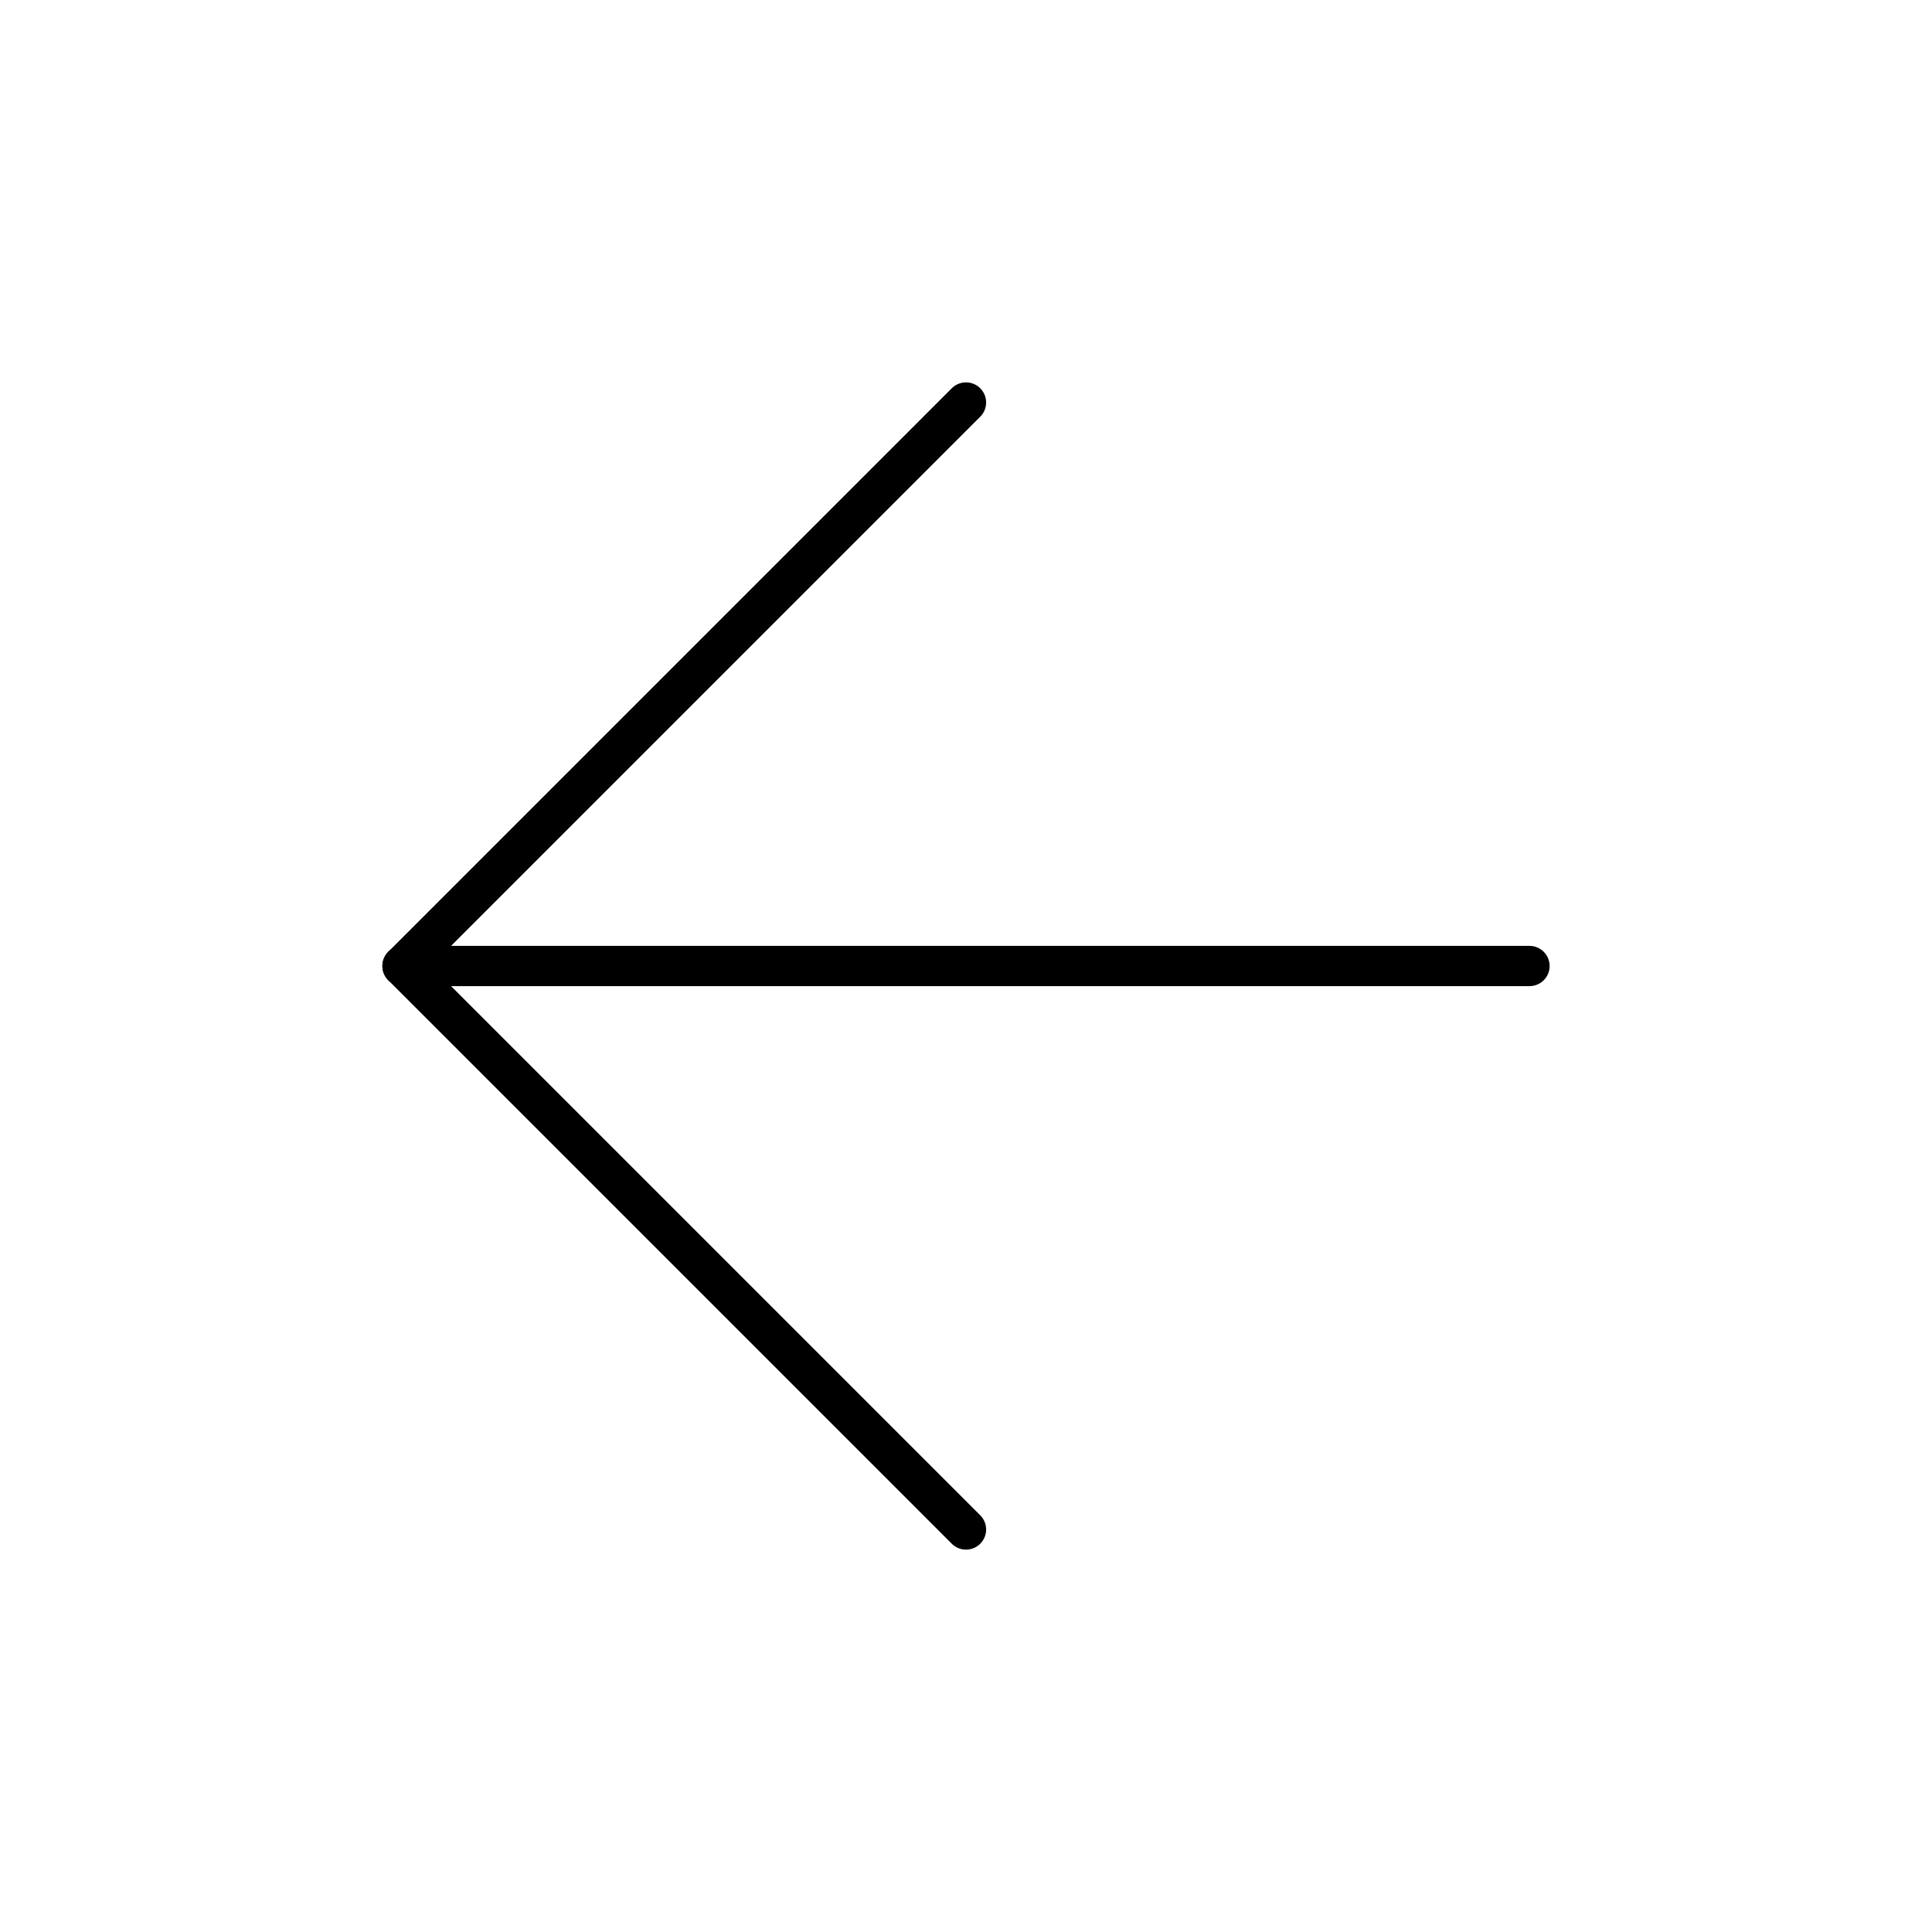
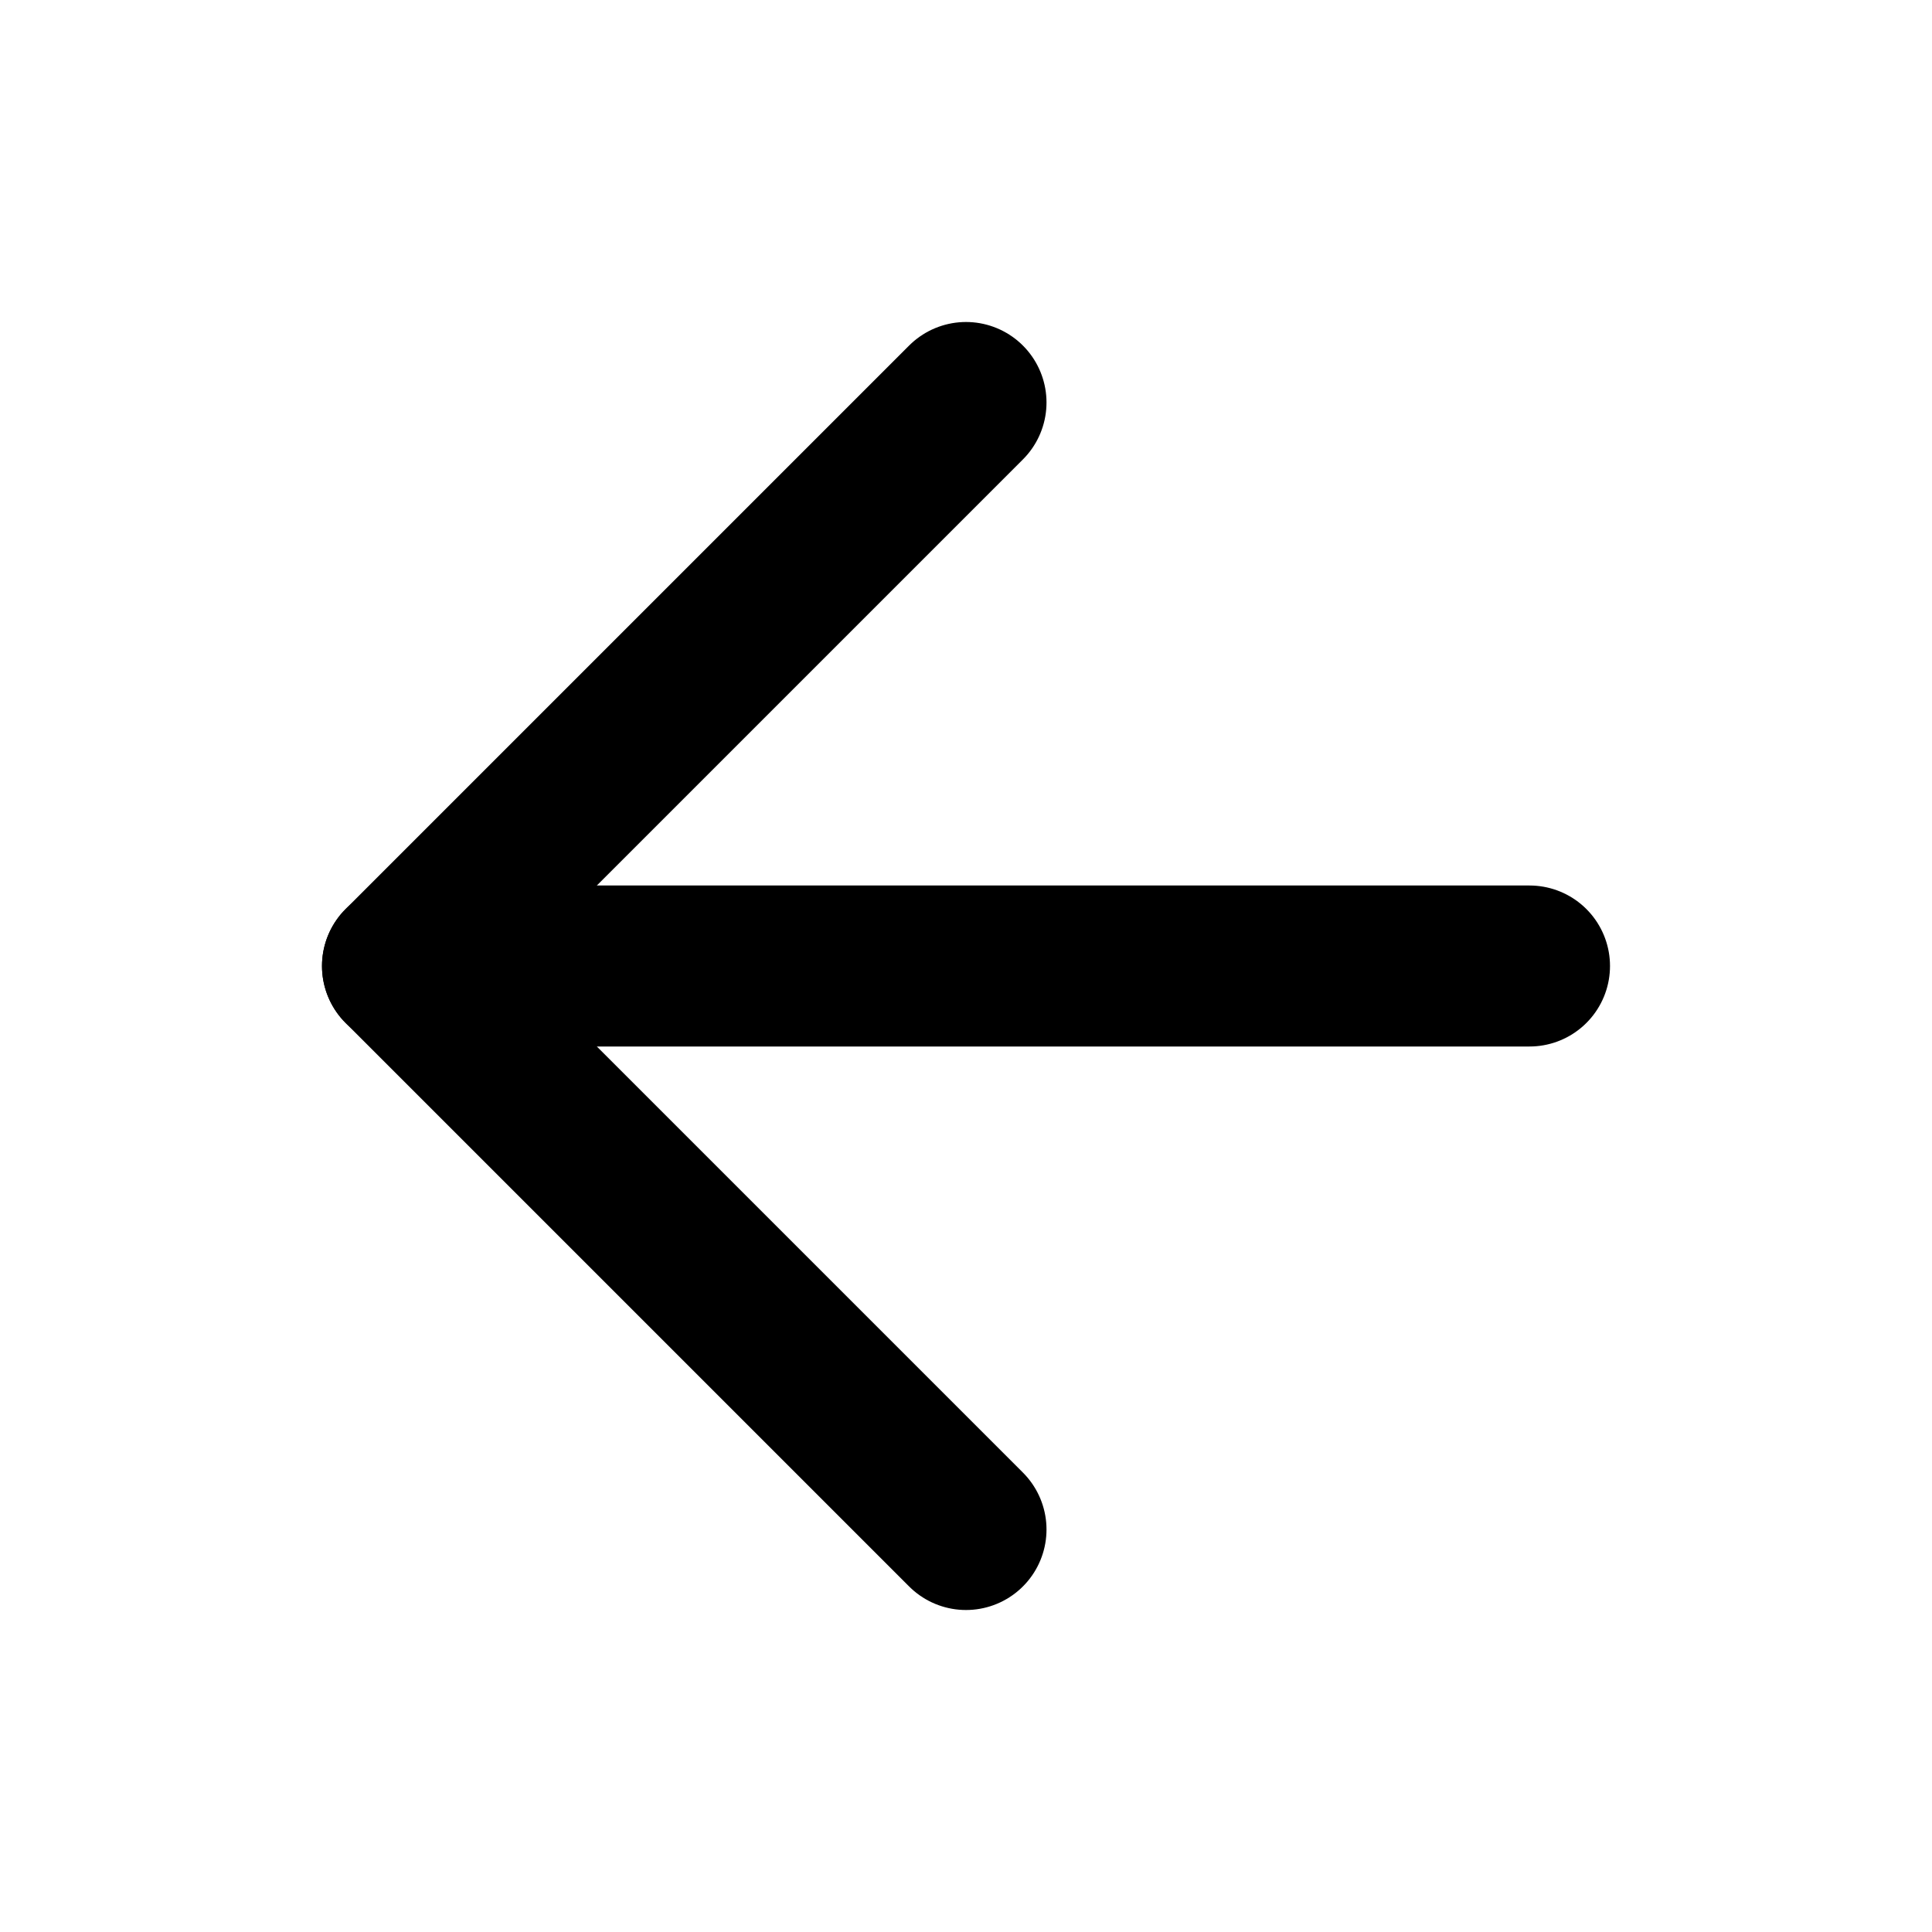
- <svg xmlns="http://www.w3.org/2000/svg" width="24" height="24" viewBox="0 0 24 24" fill="none" stroke="currentColor" stroke-width="0.5" stroke-linecap="round" stroke-linejoin="round" class="lucide lucide-arrow-left">
+ <svg xmlns="http://www.w3.org/2000/svg" width="24" height="24" viewBox="0 0 24 24" fill="none" stroke="currentColor" stroke-width="2" stroke-linecap="round" stroke-linejoin="round" class="lucide lucide-arrow-left">
  <path d="m12 19-7-7 7-7" />
  <path d="M19 12H5" />
</svg>
